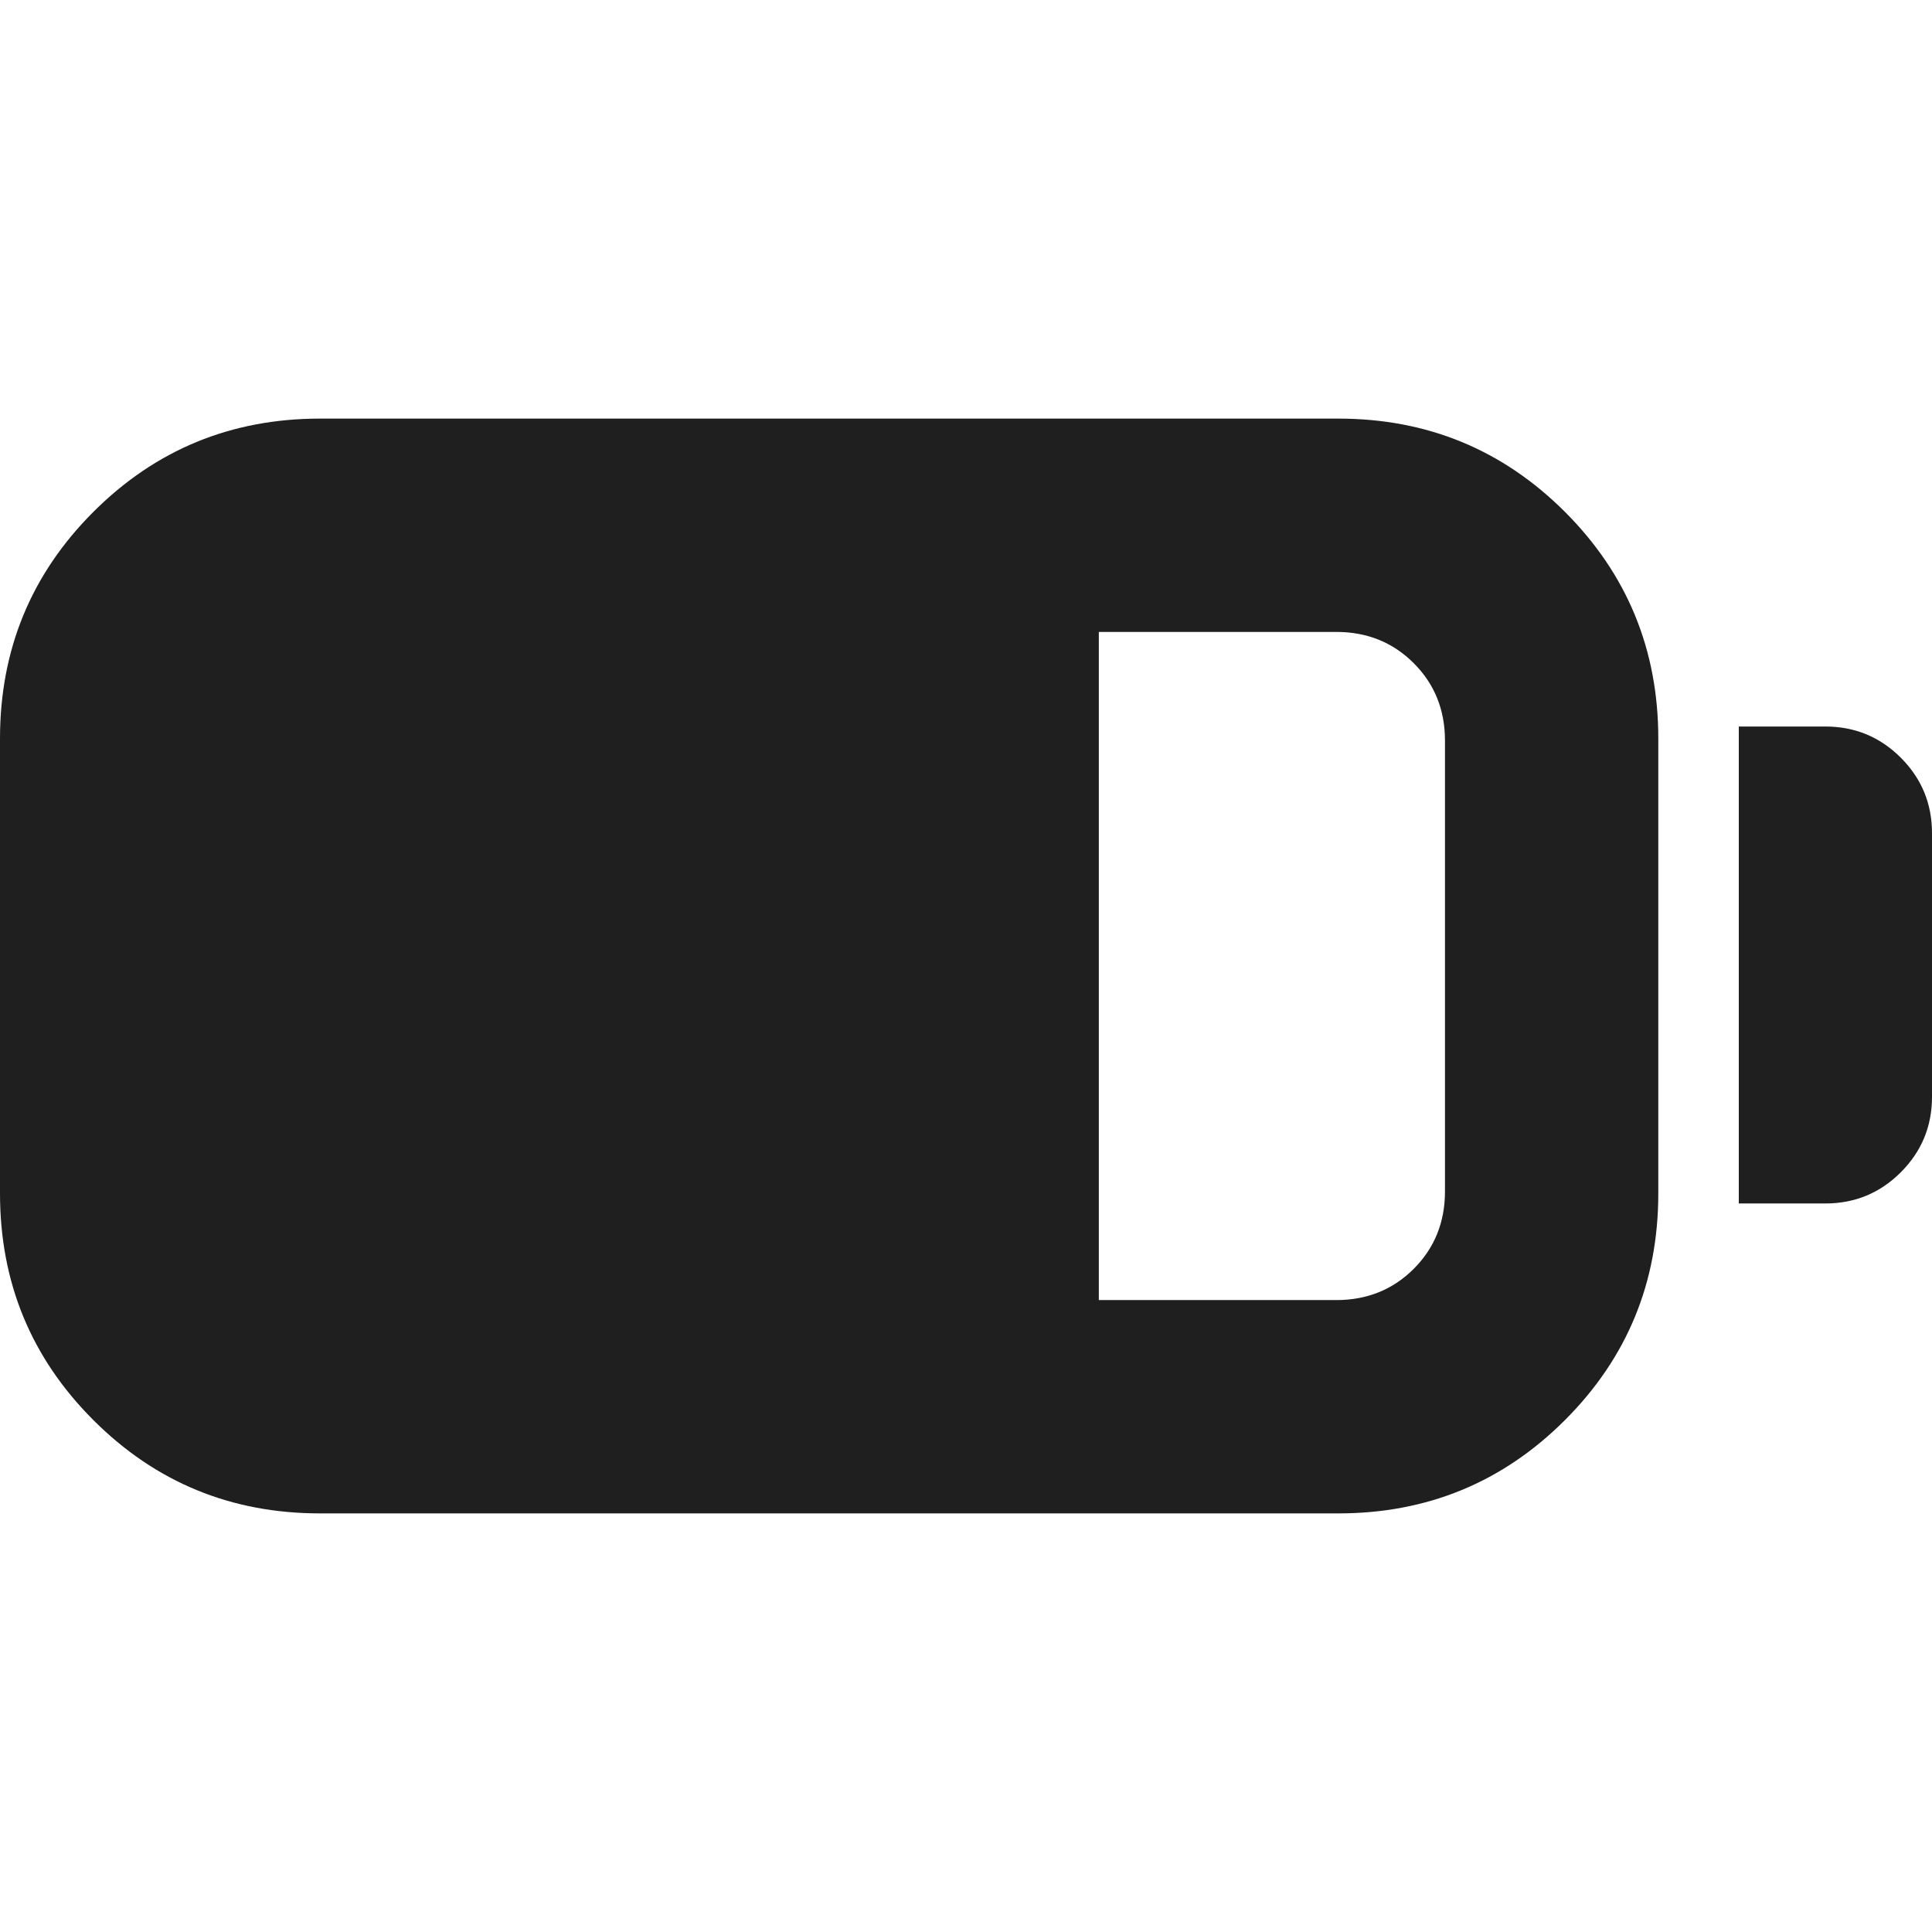
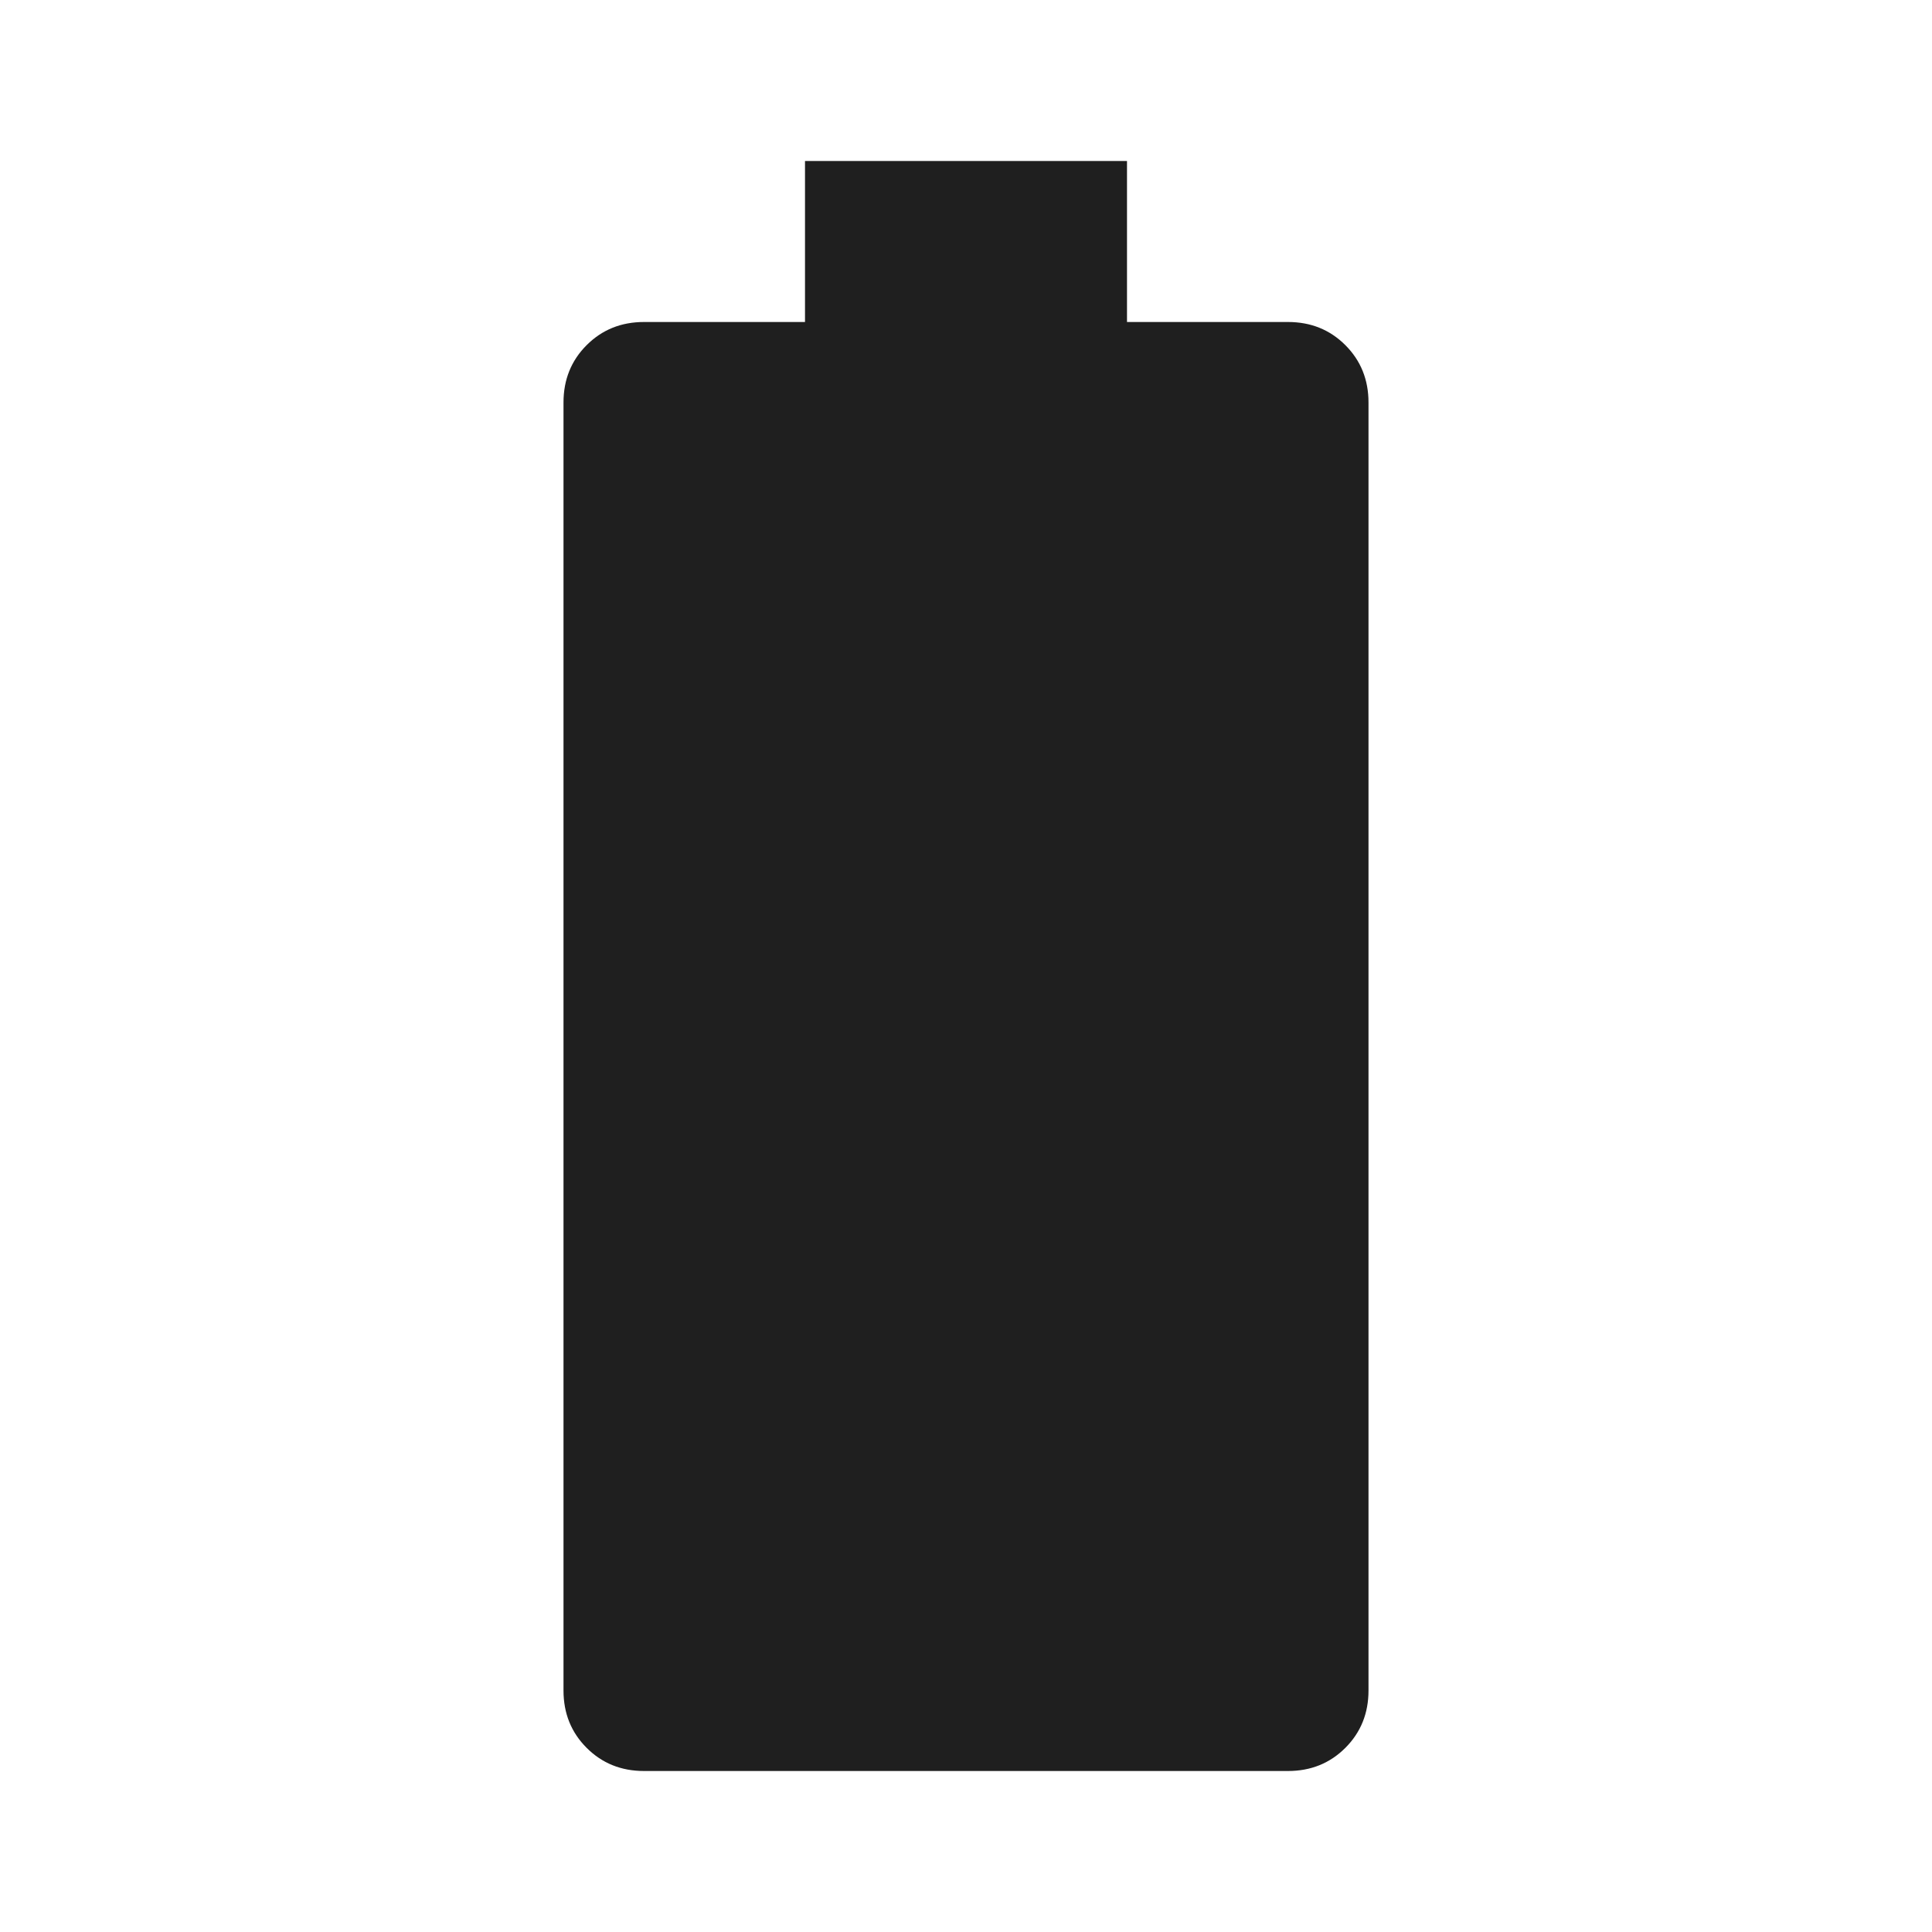
<svg xmlns="http://www.w3.org/2000/svg" height="24px" viewBox="0 -960 960 960" width="24px" fill="#1f1f1f">
-   <path d="M159-208q-66.25 0-112.62-46.38Q0-300.75 0-367v-226q0-66.25 46.38-112.63Q92.75-752 159-752h506q66.25 0 112.63 46.37Q824-659.25 824-593v226q0 66.25-46.37 112.62Q731.25-208 665-208H159Zm387-106h118q22.95 0 38.47-15.52Q718-345.05 718-368v-224q0-22.95-15.53-38.47Q686.95-646 664-646H546v332Zm318-48v-237h43q22 0 37.5 15.5T960-546v131q0 22-15.5 37.5T907-362h-43Z" />
+   <path d="M320-80q-17 0-28.5-11.5T280-120v-640q0-17 11.5-28.5T320-800h80v-80h160v80h80q17 0 28.5 11.5T680-760v640q0 17-11.5 28.5T640-80H320Z" />
</svg>
